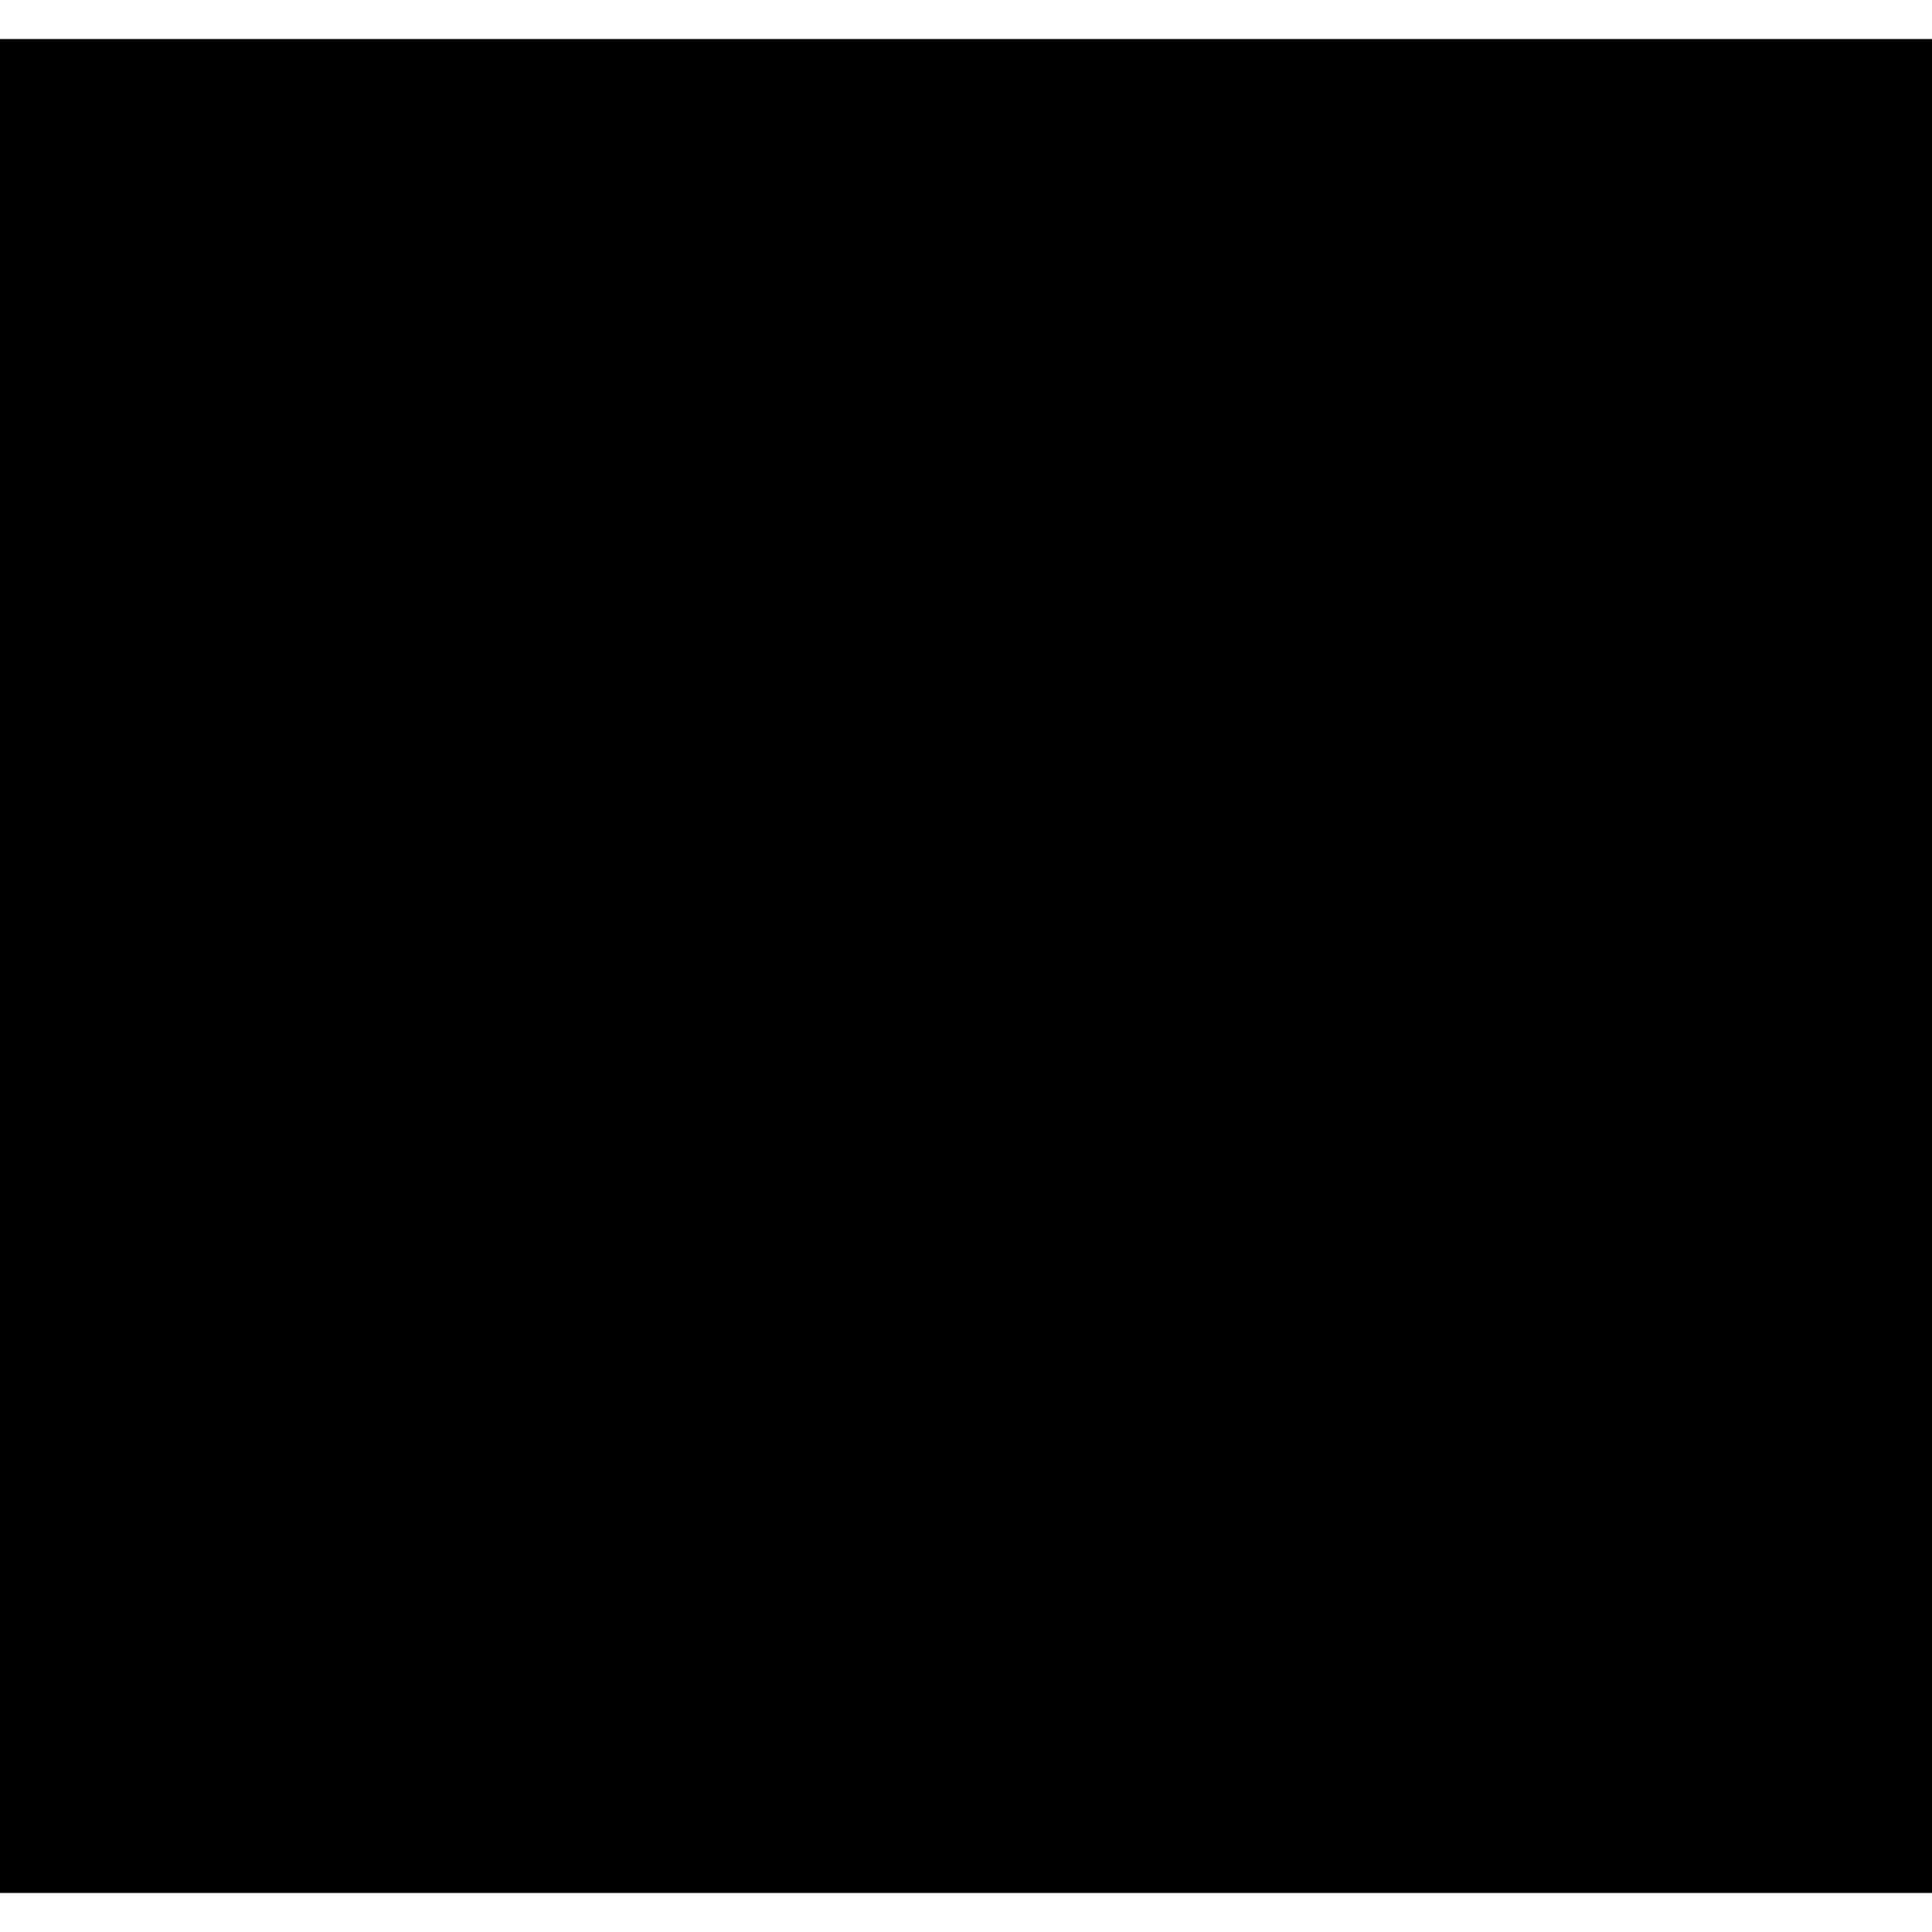
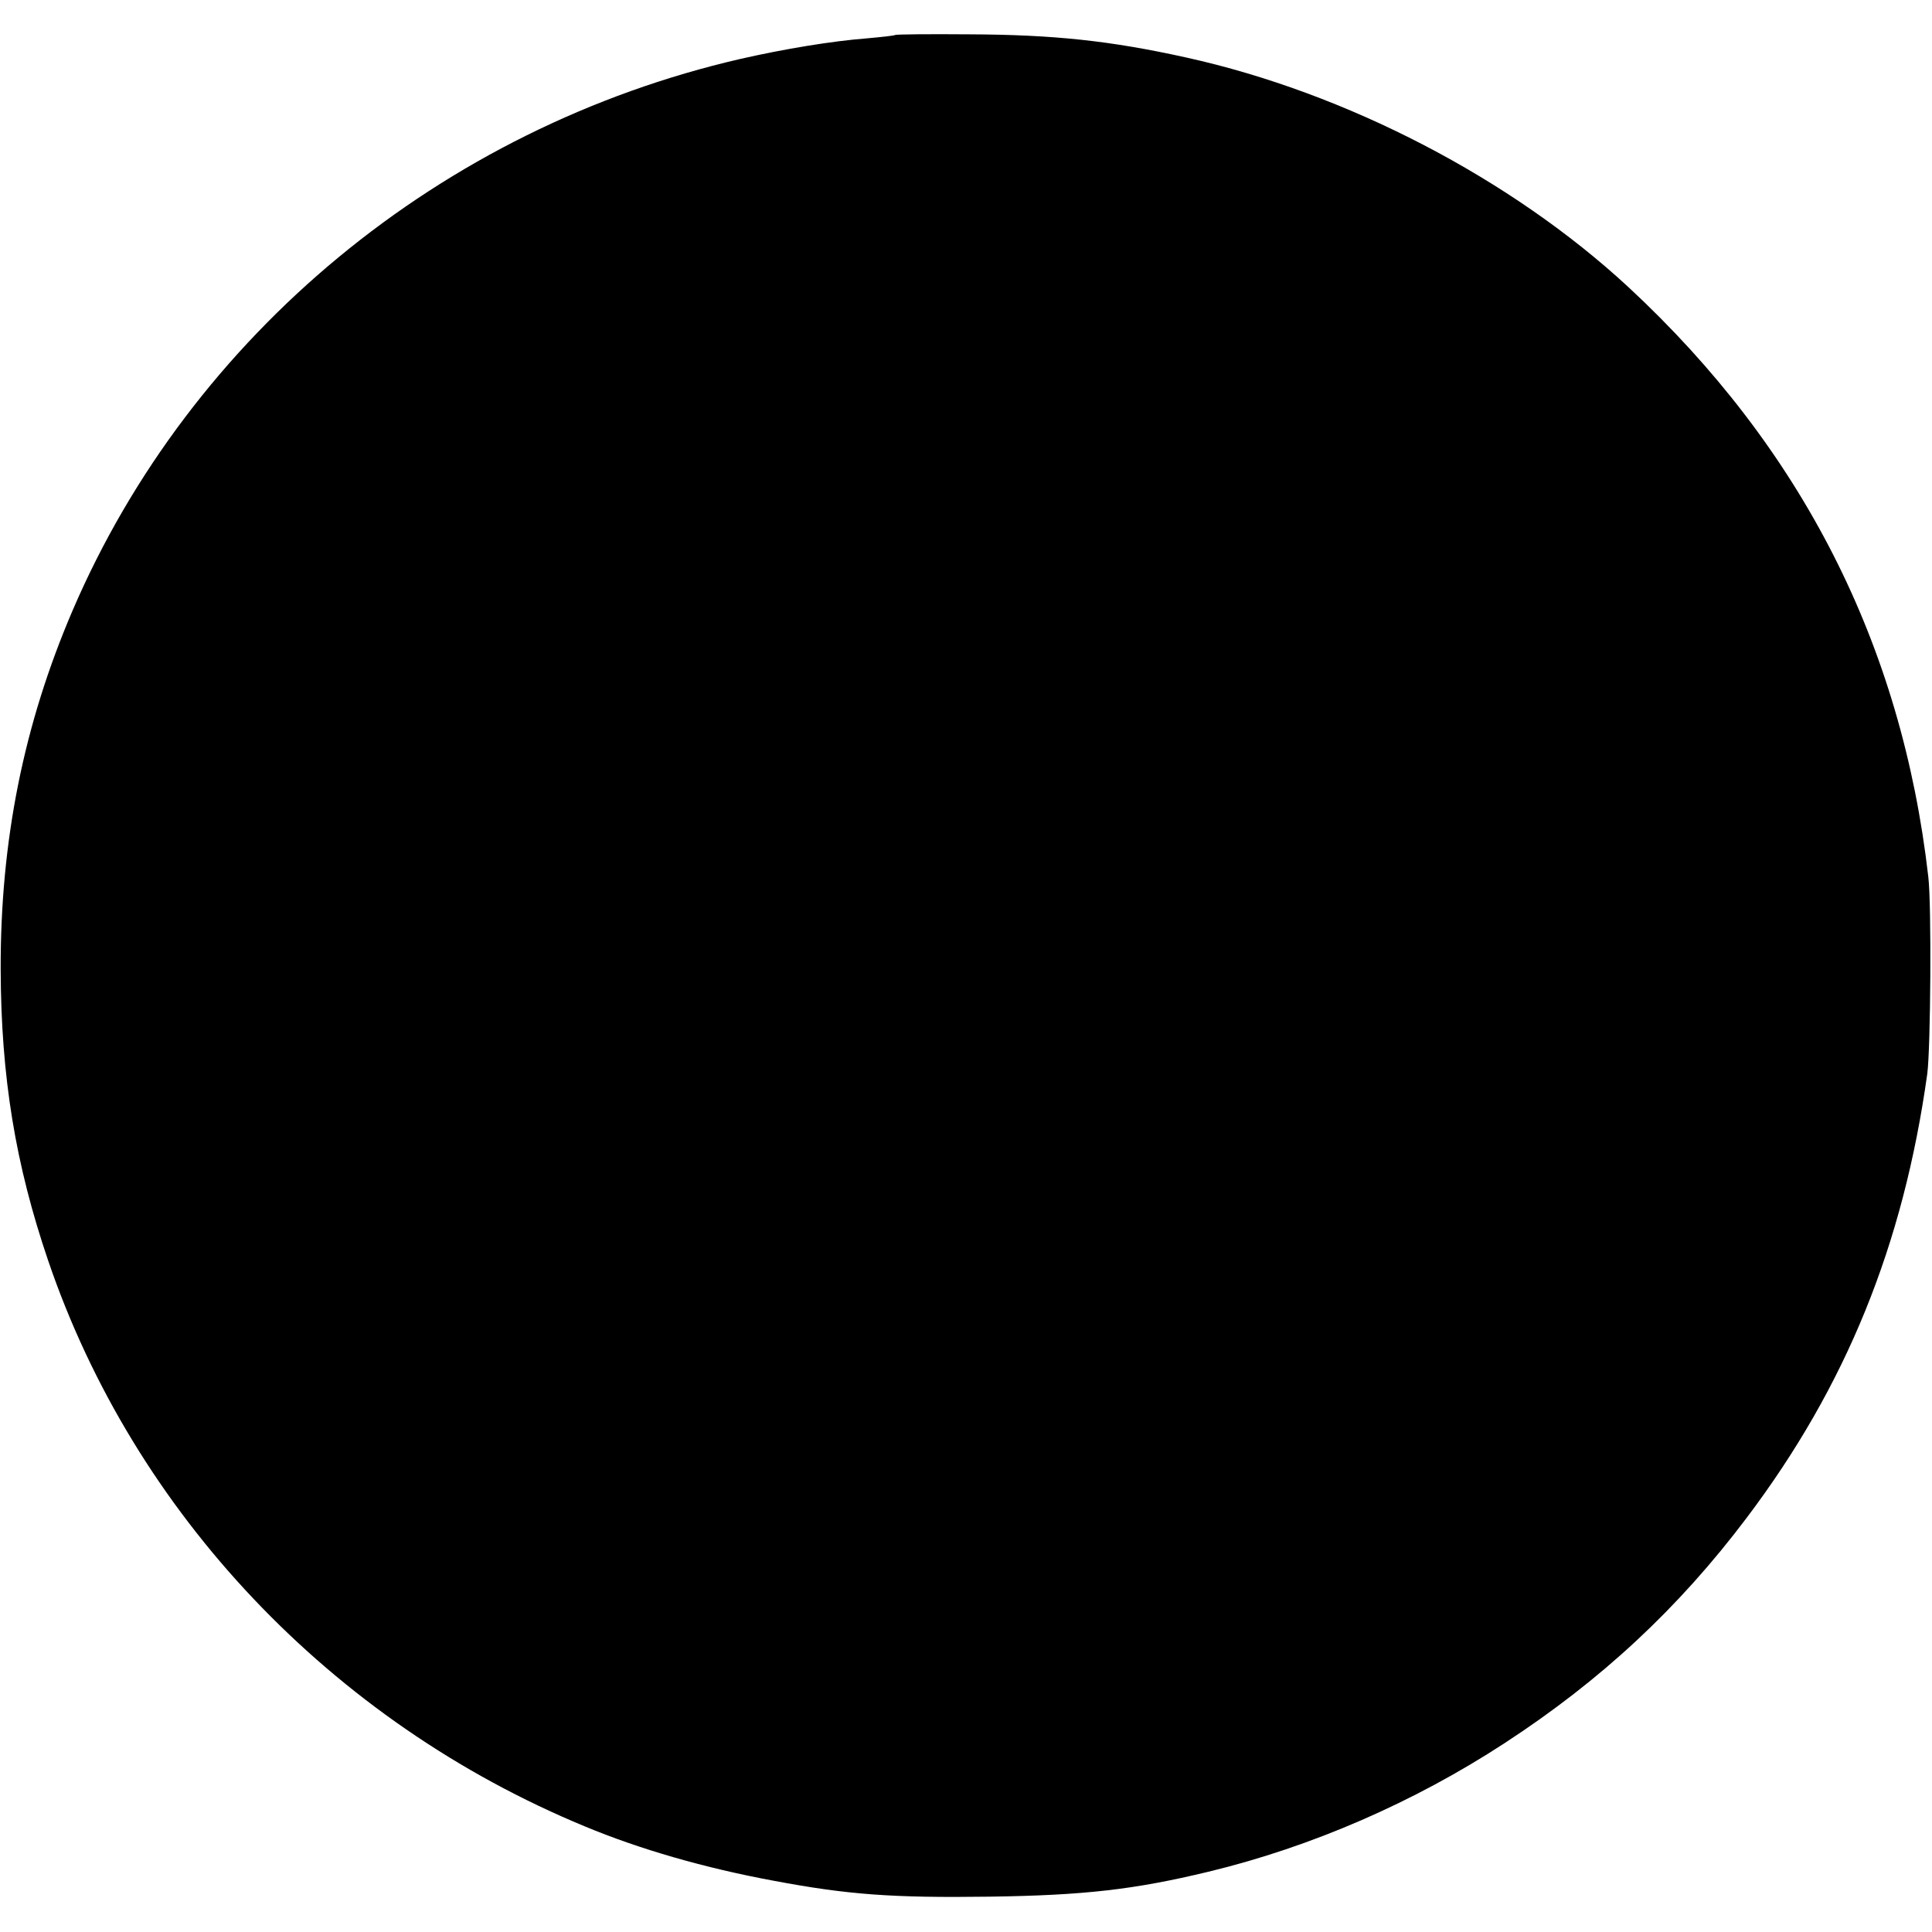
- <svg xmlns="http://www.w3.org/2000/svg" version="1.0" width="594pt" height="594pt" viewBox="0 0 594 594" preserveAspectRatio="xMidYMid meet">
-   <g transform="translate(0,594) scale(0.1,-0.1)" fill="#000000" stroke="none">
-     <path d="M0 2970 l0 -2850 2970 0 2970 0 0 2850 0 2850 -2970 0 -2970 0 0 -2850z" />
+ <svg xmlns="http://www.w3.org/2000/svg" version="1.0" width="574pt" height="574pt" viewBox="0 0 574 574" preserveAspectRatio="xMidYMid meet">
+   <g transform="translate(0,574) scale(0.1,-0.1)" fill="#000000" stroke="none">
+     <path d="M2659 5636 c-2 -2 -40 -6 -84 -10 -103 -8 -243 -31 -375 -61 -889 -205 -1632 -819 -1984 -1638 -146 -340 -215 -686 -214 -1067 1 -320 44 -580 141 -865 256 -752 842 -1370 1594 -1681 163 -68 357 -124 563 -162 218 -41 351 -51 640 -47 282 4 430 21 650 74 307 74 612 207 880 382 287 187 517 401 719 669 296 392 466 811 537 1320 10 77 13 501 3 585 -79 691 -376 1274 -891 1752 -349 323 -838 577 -1313 682 -226 50 -394 68 -646 69 -119 1 -218 0 -220 -2z" />
  </g>
</svg>
